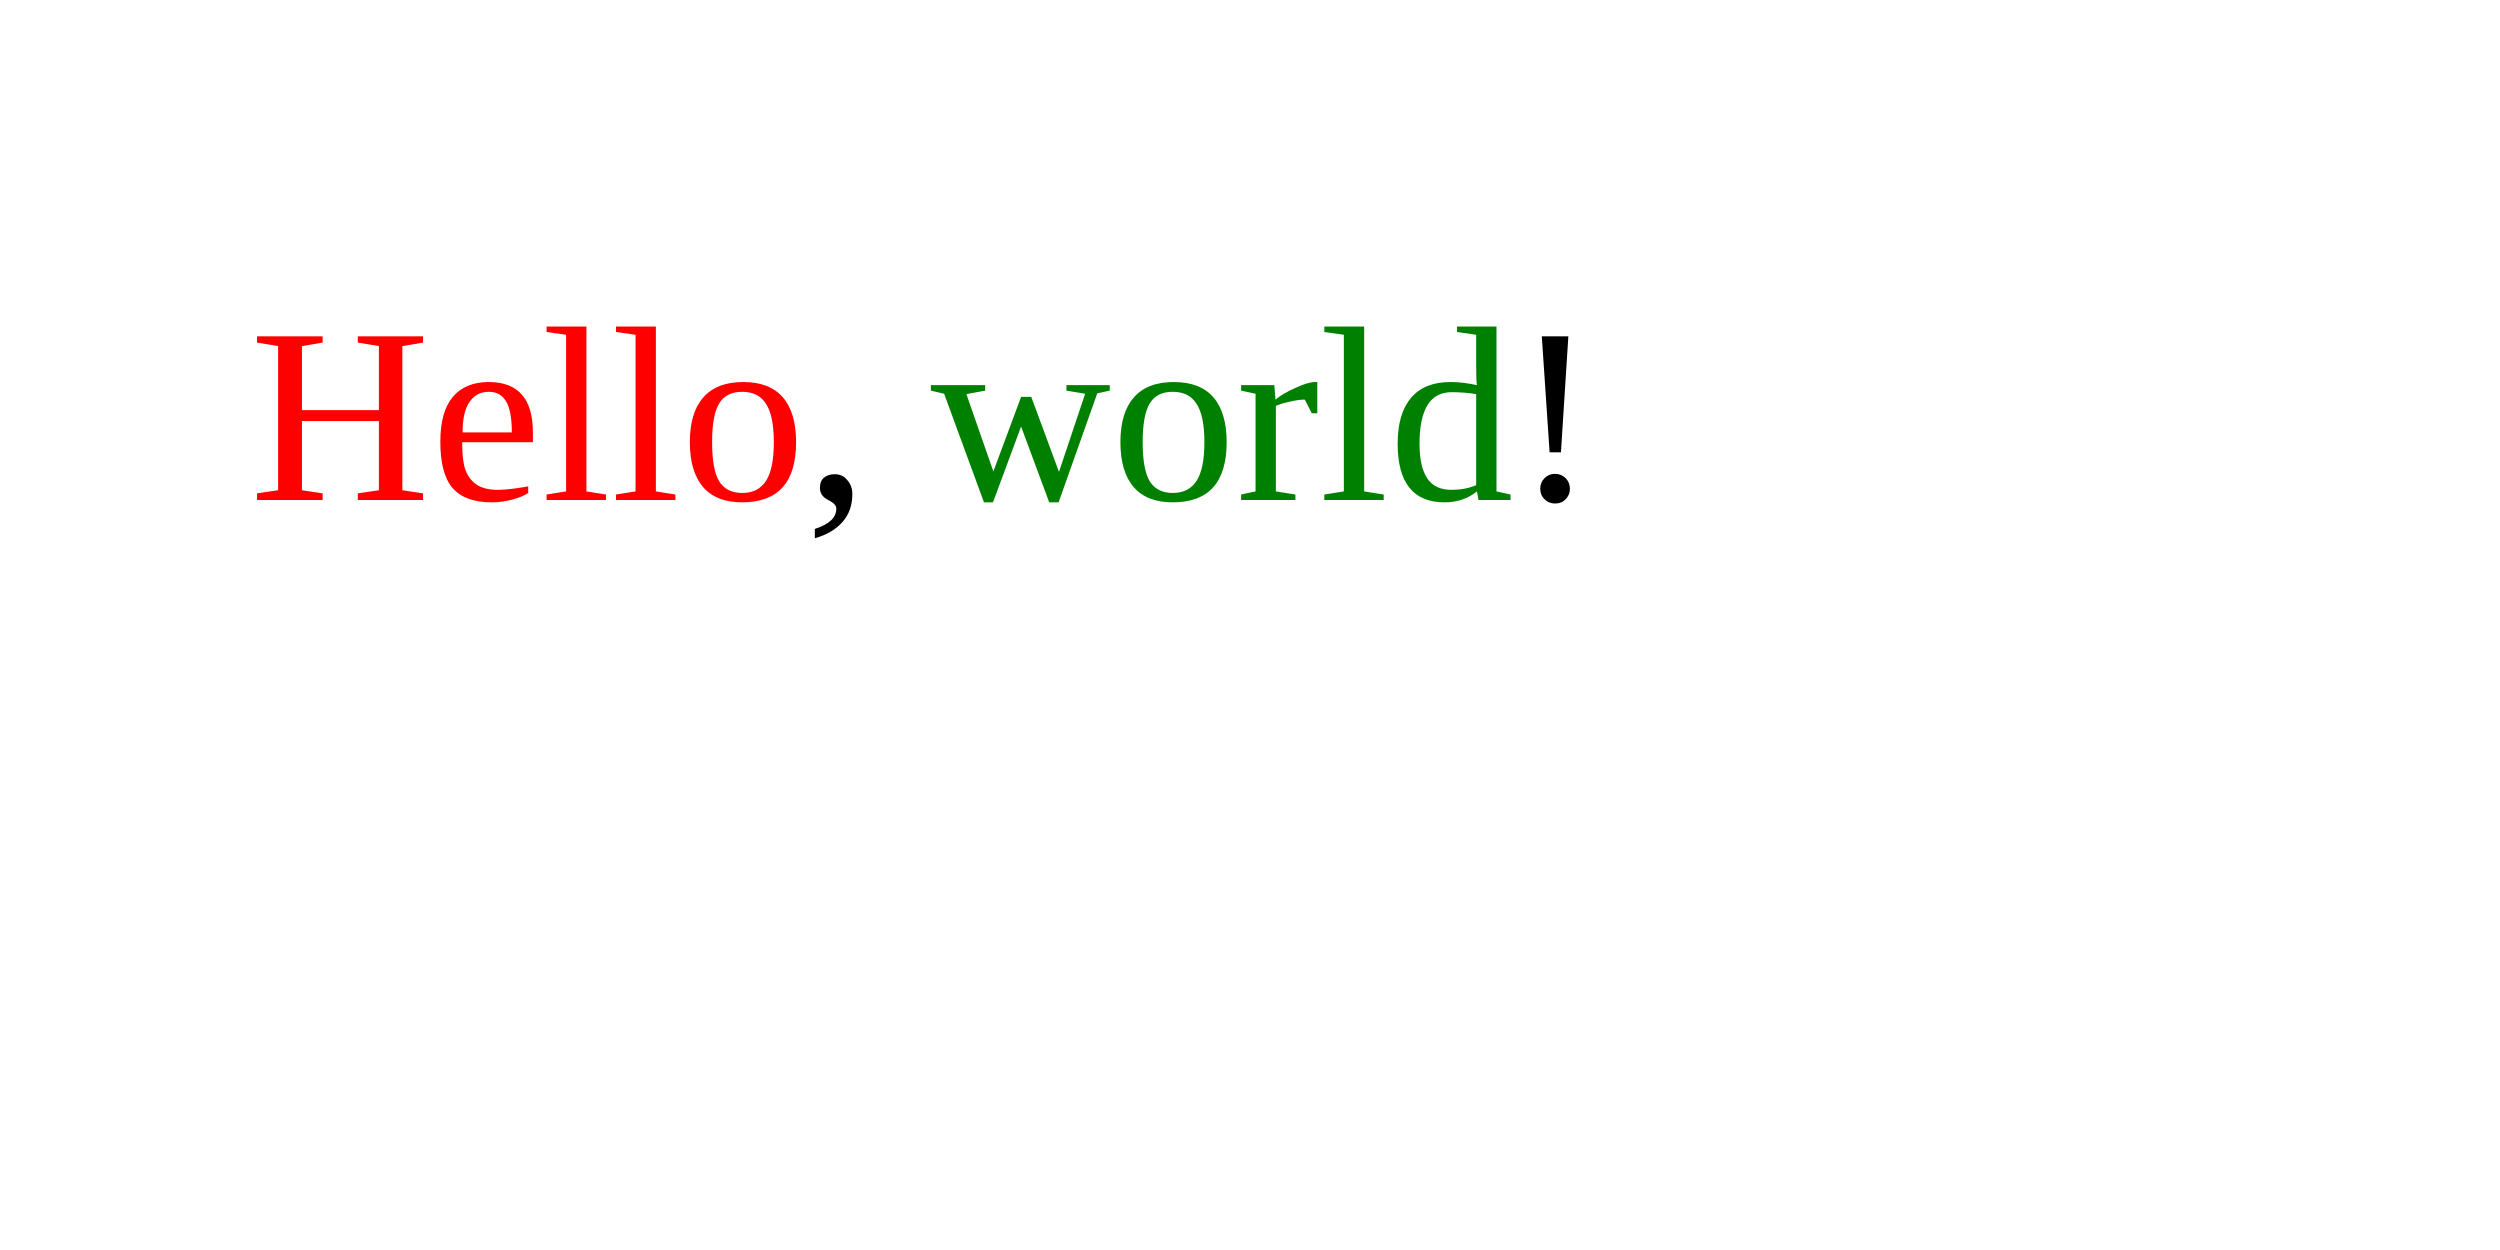
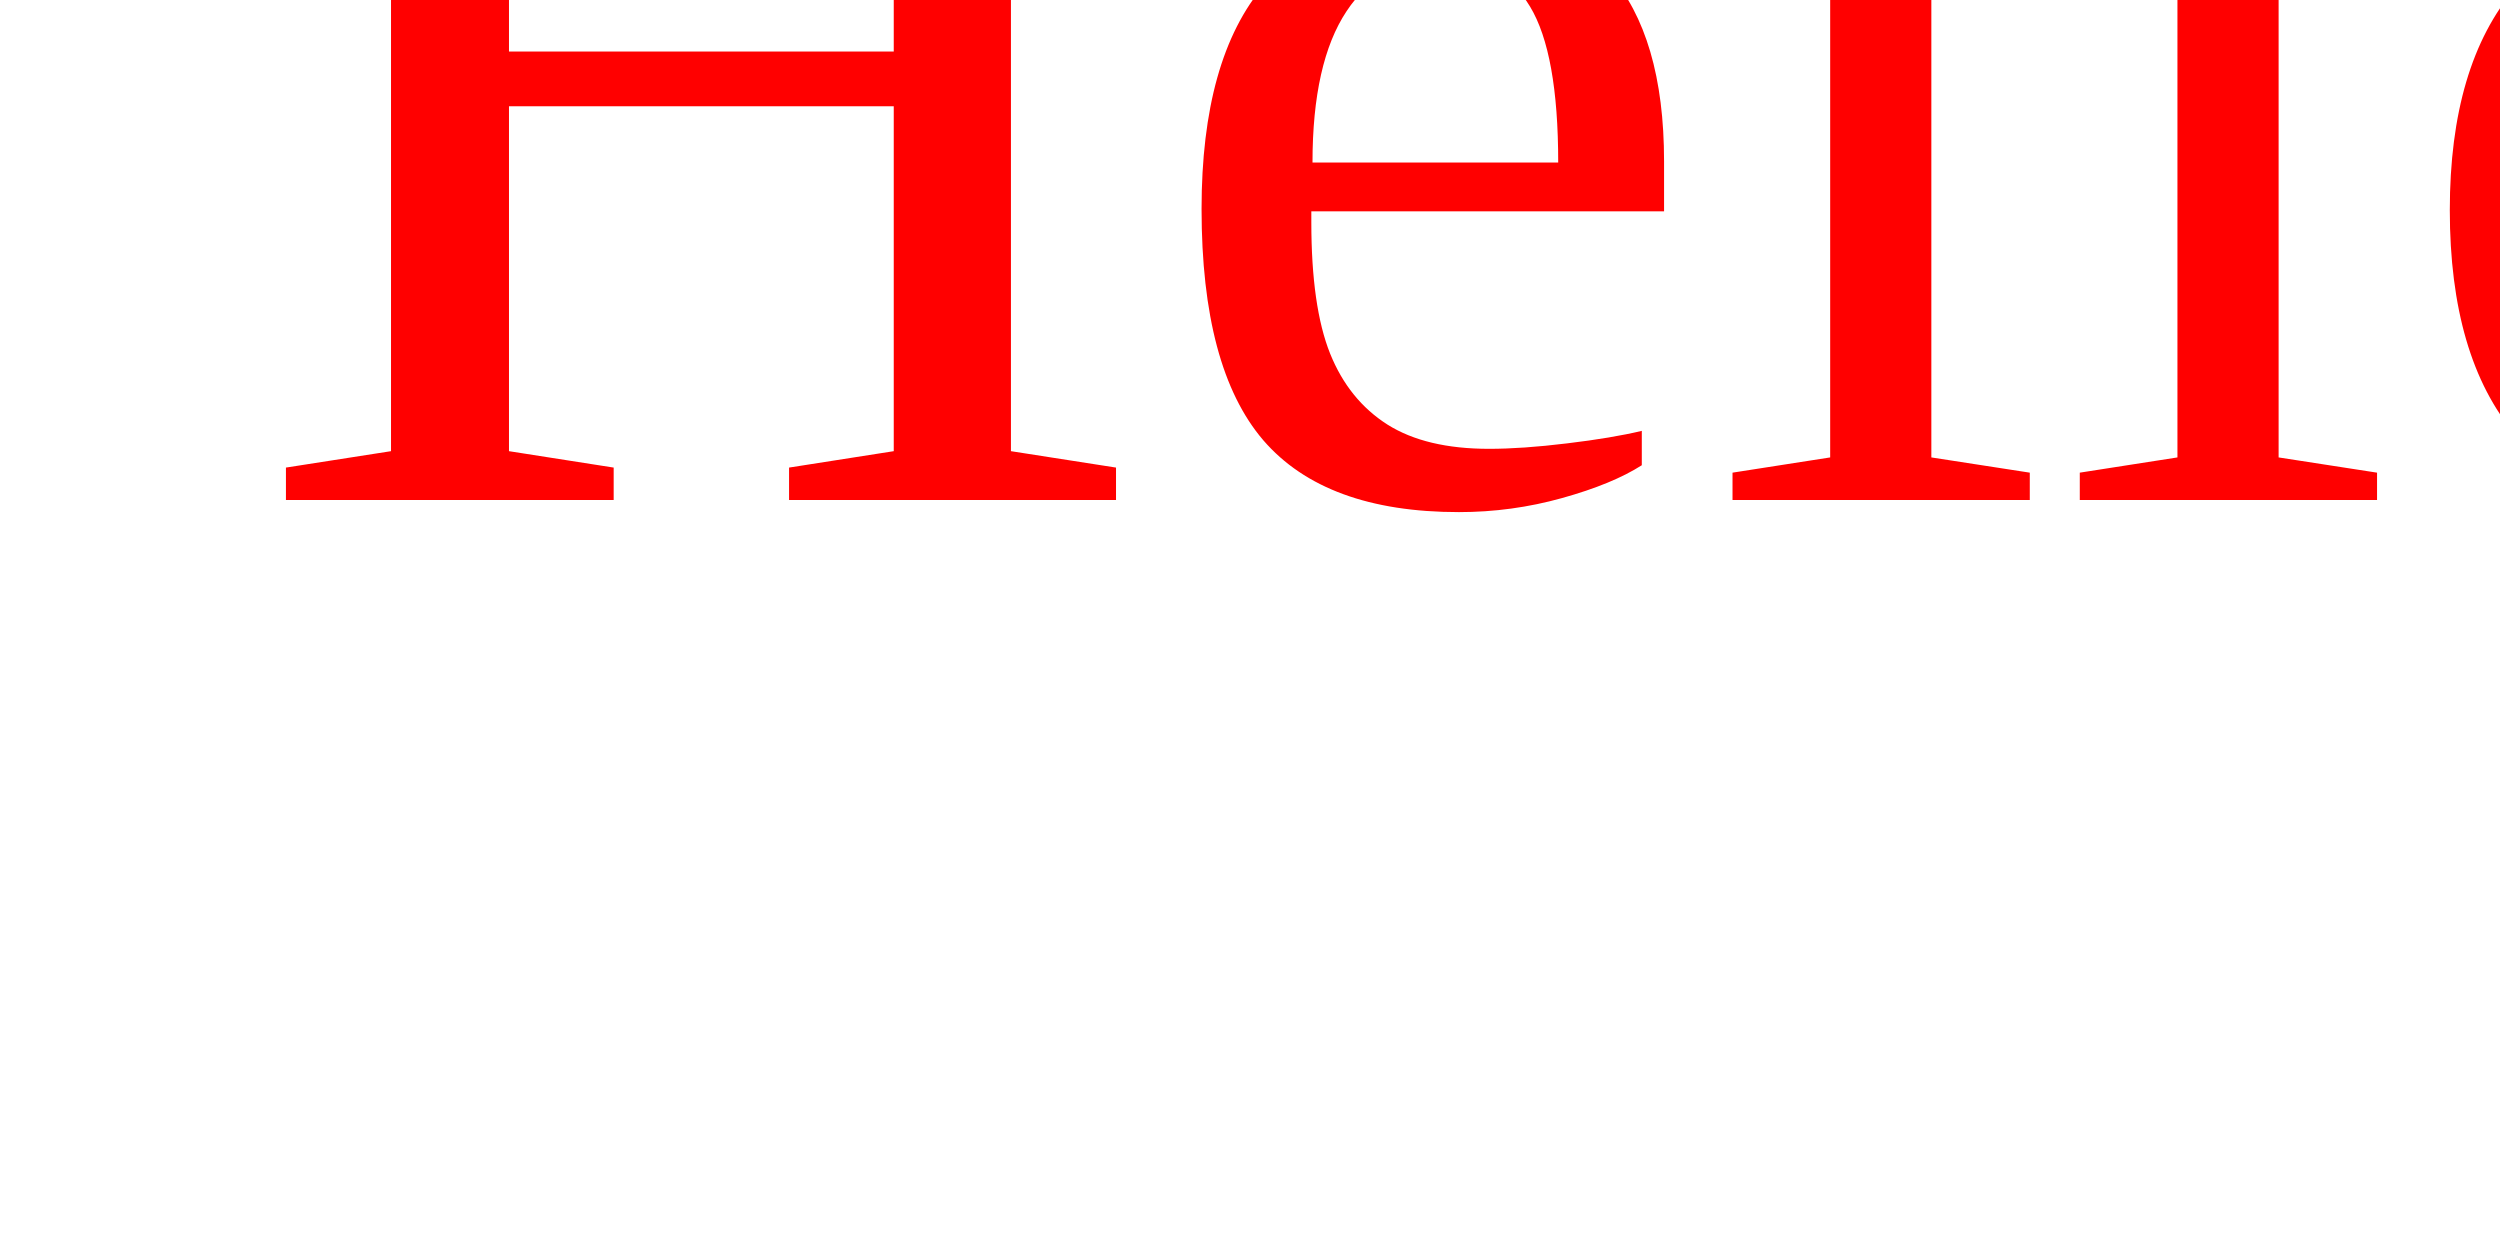
<svg xmlns="http://www.w3.org/2000/svg" version="1.1" width="100" height="50">
-   <text font-size="10" x="10" y="20">
+   <text font-size="50" x="10" y="20" align="center">
    <tspan fill="red">Hello</tspan>,
    <tspan fill="green">world</tspan>!
  </text>
</svg>
